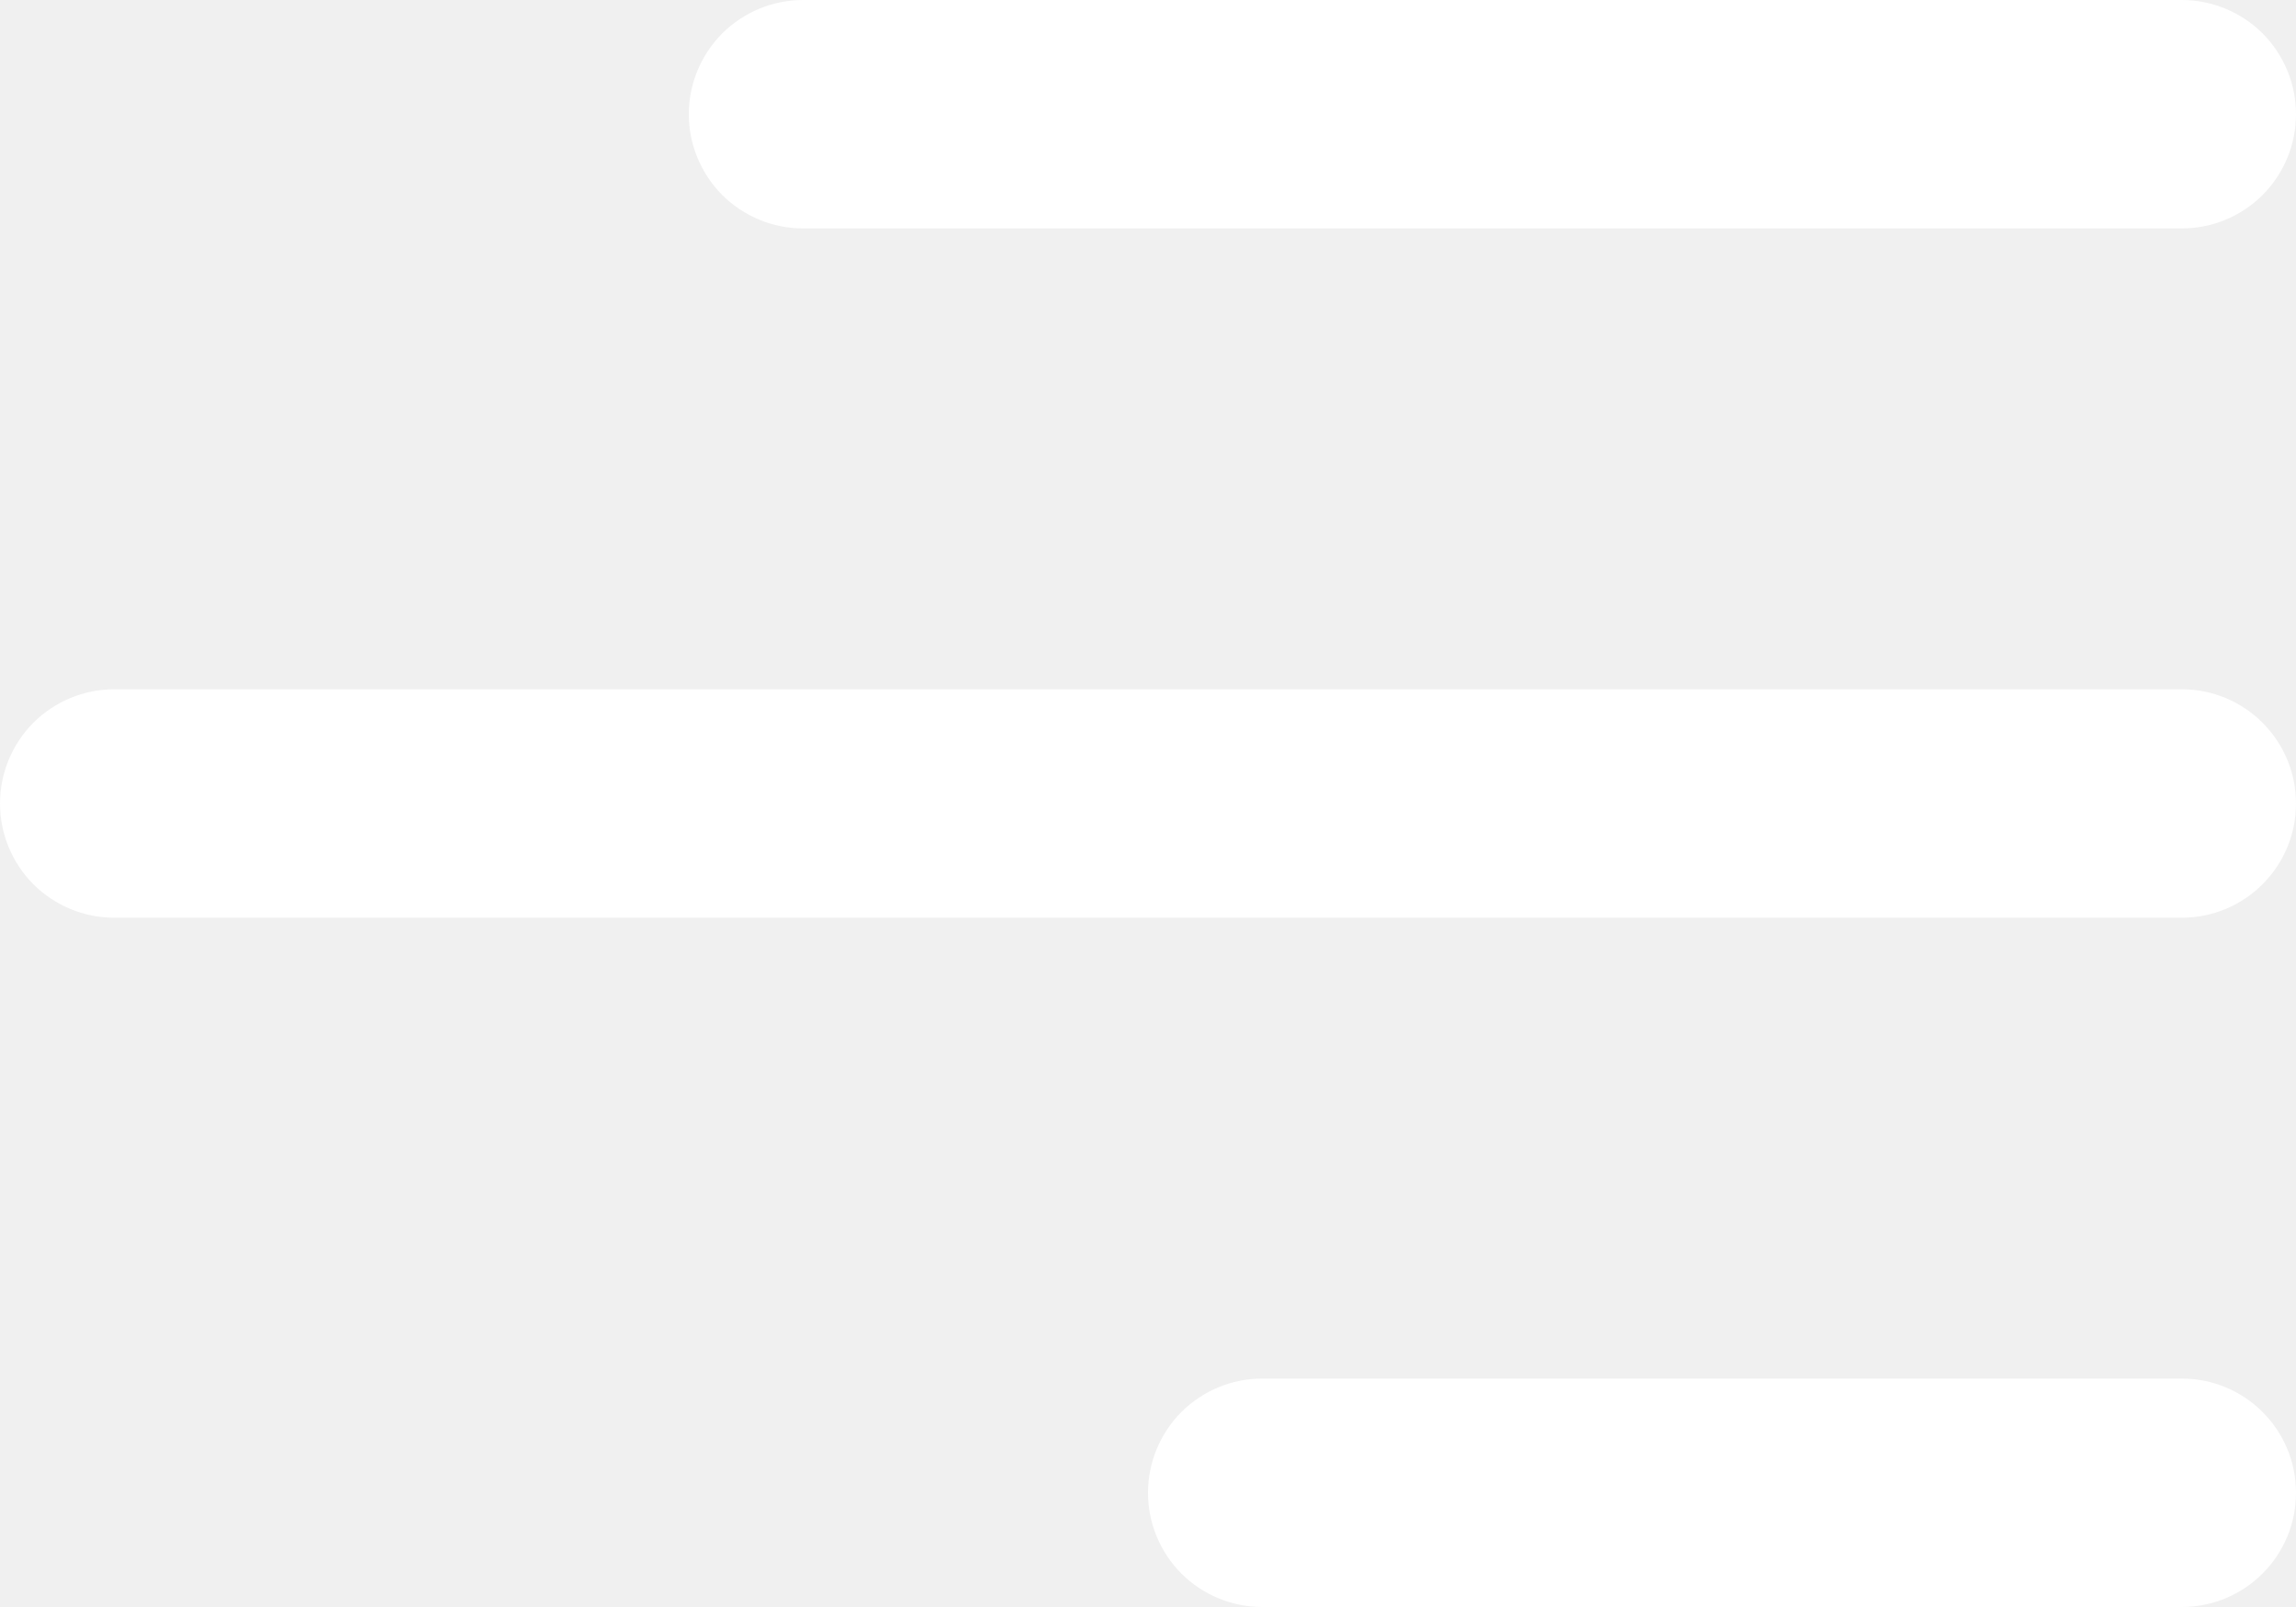
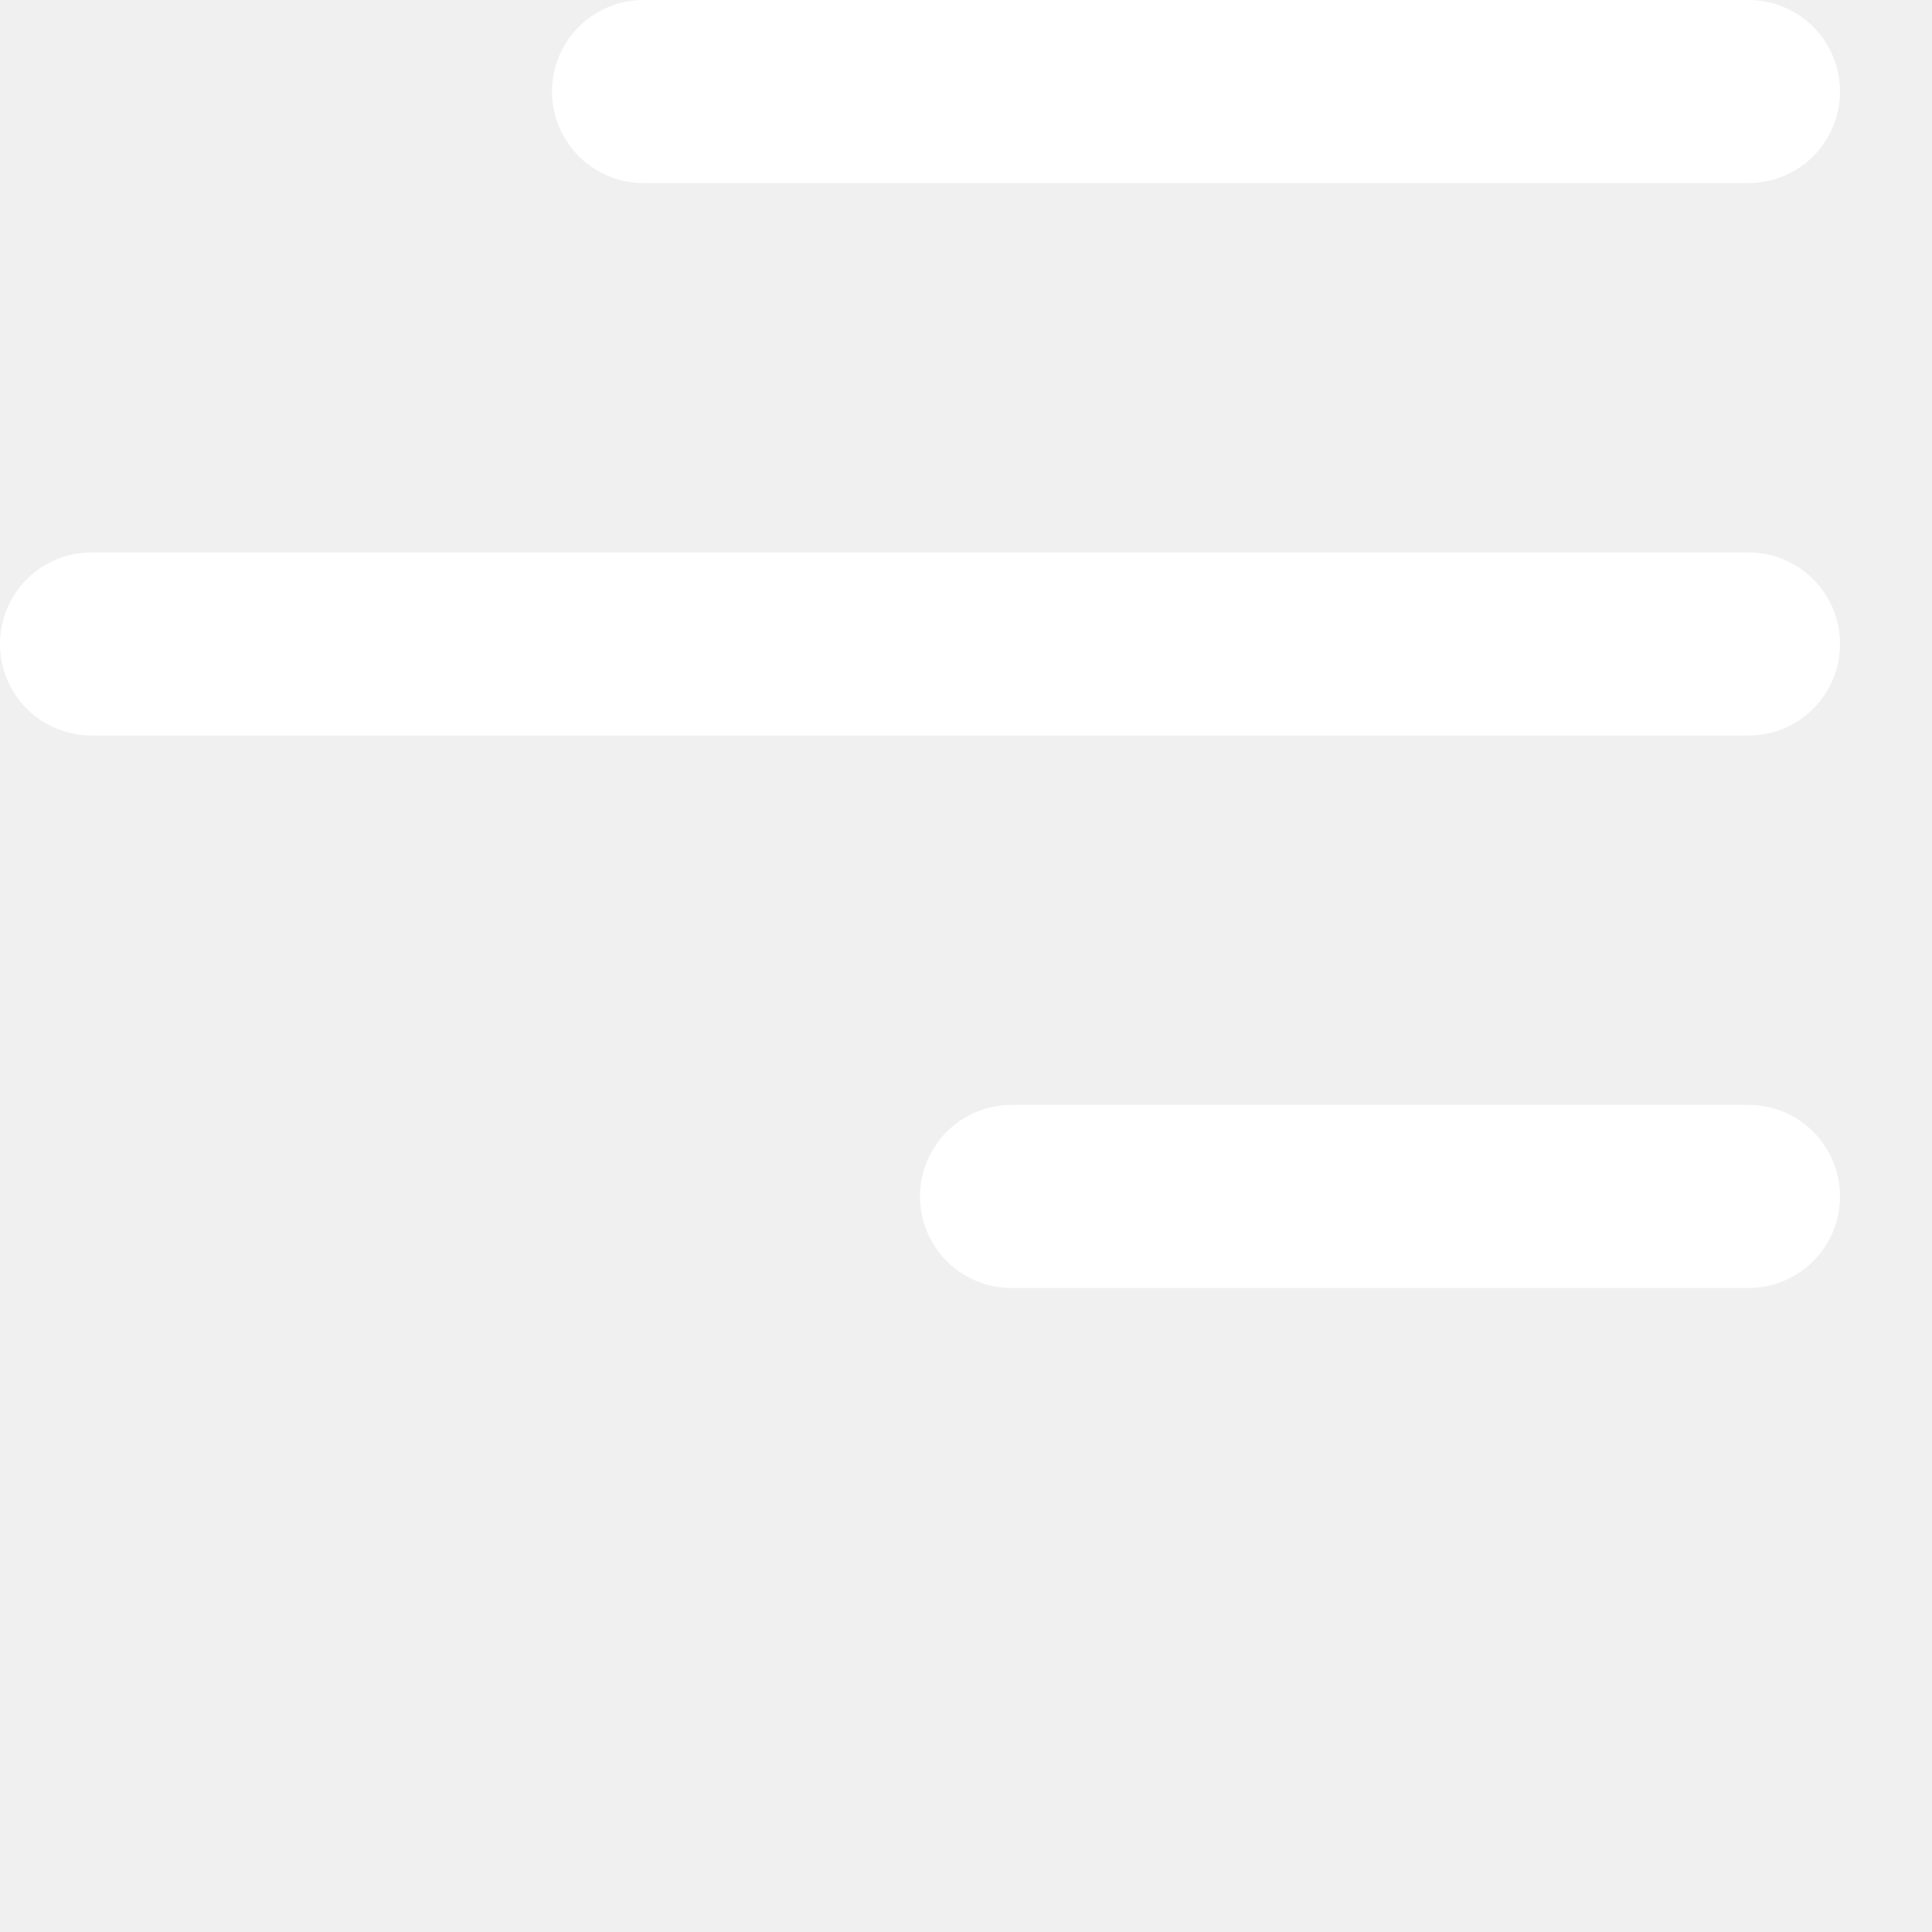
- <svg xmlns="http://www.w3.org/2000/svg" width="20" height="14" viewBox="0 0 20 14" fill="none">
+ <svg xmlns="http://www.w3.org/2000/svg" width="21" height="21" viewBox="0 0 21 21" fill="none">
  <path d="M20 13.005C20 13.555 19.554 14 19.005 14H10.995C10.731 14 10.478 13.895 10.291 13.709C10.105 13.522 10 13.269 10 13.005C10 12.741 10.105 12.488 10.291 12.301C10.478 12.115 10.731 12.01 10.995 12.01H19.005C19.555 12.01 20 12.455 20 13.005ZM20 7C20 7.55 19.554 7.995 19.005 7.995H0.995C0.731 7.995 0.478 7.89 0.291 7.704C0.105 7.517 0 7.264 0 7C0 6.736 0.105 6.483 0.291 6.296C0.478 6.11 0.731 6.005 0.995 6.005H19.005C19.555 6.005 20 6.451 20 7ZM19.005 1.99C19.269 1.99 19.522 1.885 19.709 1.699C19.895 1.512 20 1.259 20 0.995C20 0.731 19.895 0.478 19.709 0.291C19.522 0.105 19.269 7.86455e-09 19.005 0H6.995C6.864 -3.89413e-09 6.735 0.026 6.614 0.076C6.494 0.126 6.384 0.199 6.291 0.291C6.199 0.384 6.126 0.494 6.076 0.614C6.026 0.735 6 0.864 6 0.995C6 1.126 6.026 1.255 6.076 1.376C6.126 1.496 6.199 1.606 6.291 1.699C6.384 1.791 6.494 1.864 6.614 1.914C6.735 1.964 6.864 1.99 6.995 1.99H19.005Z" fill="white" />
</svg>
